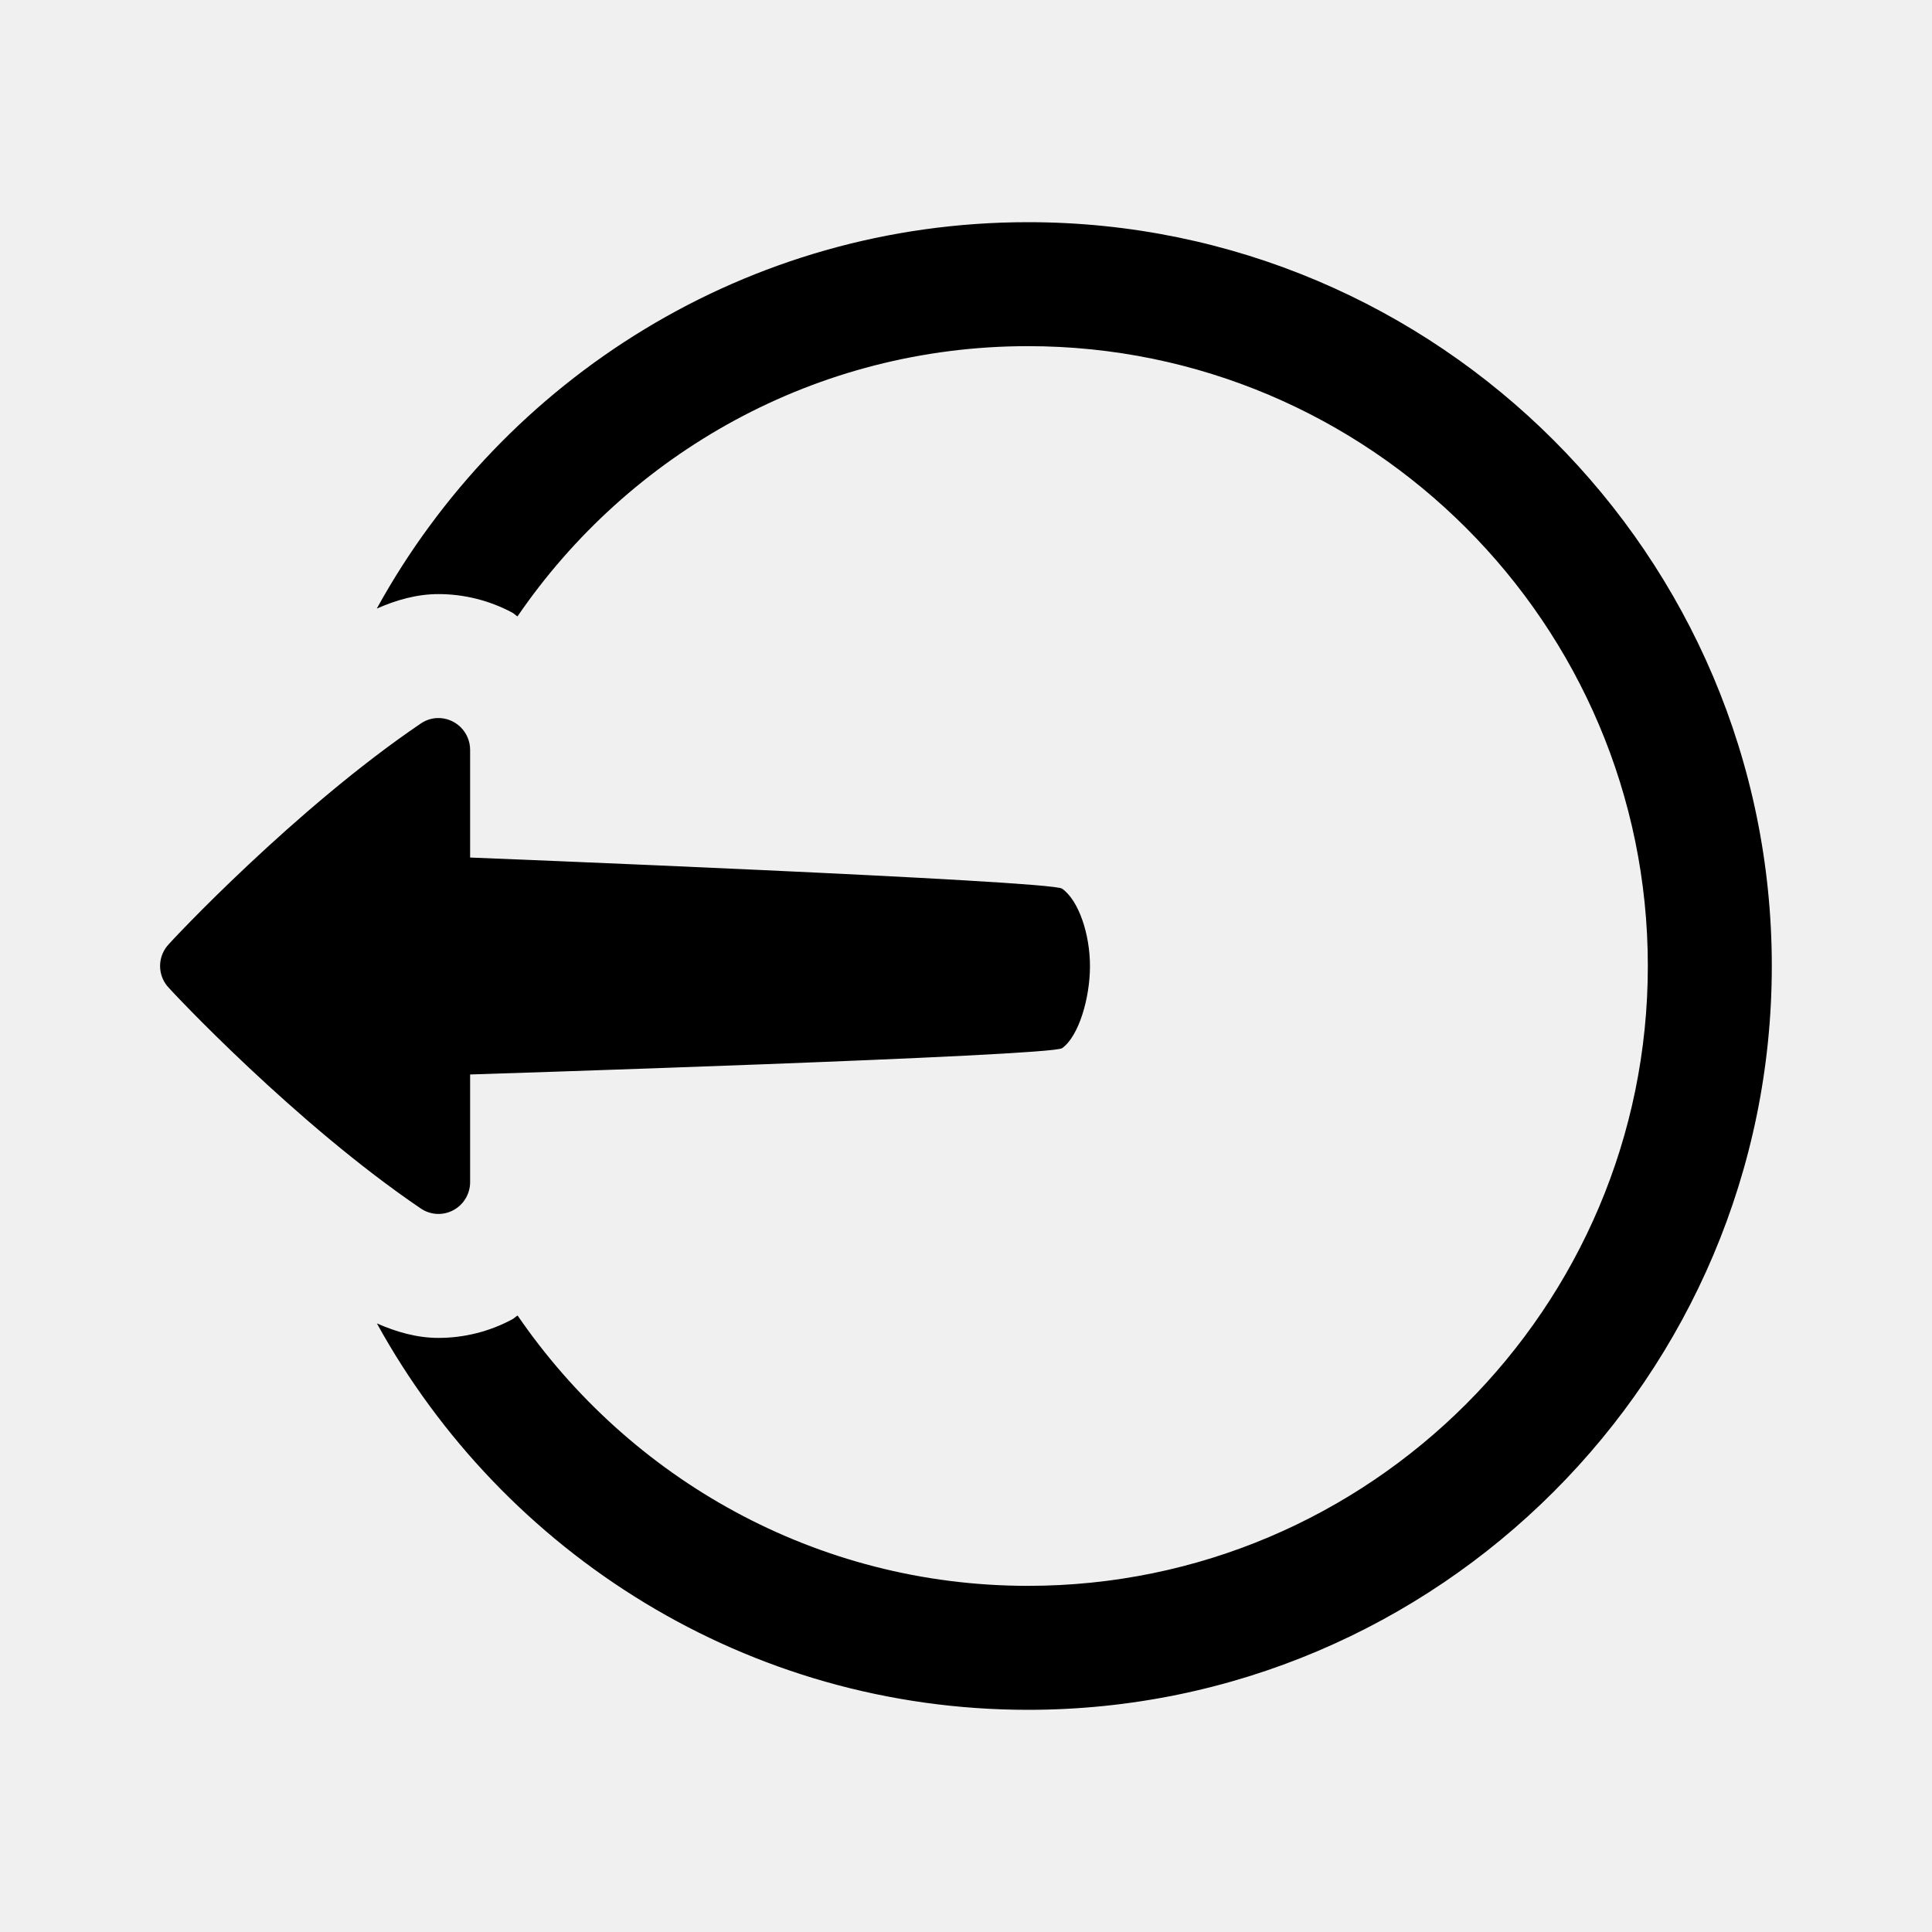
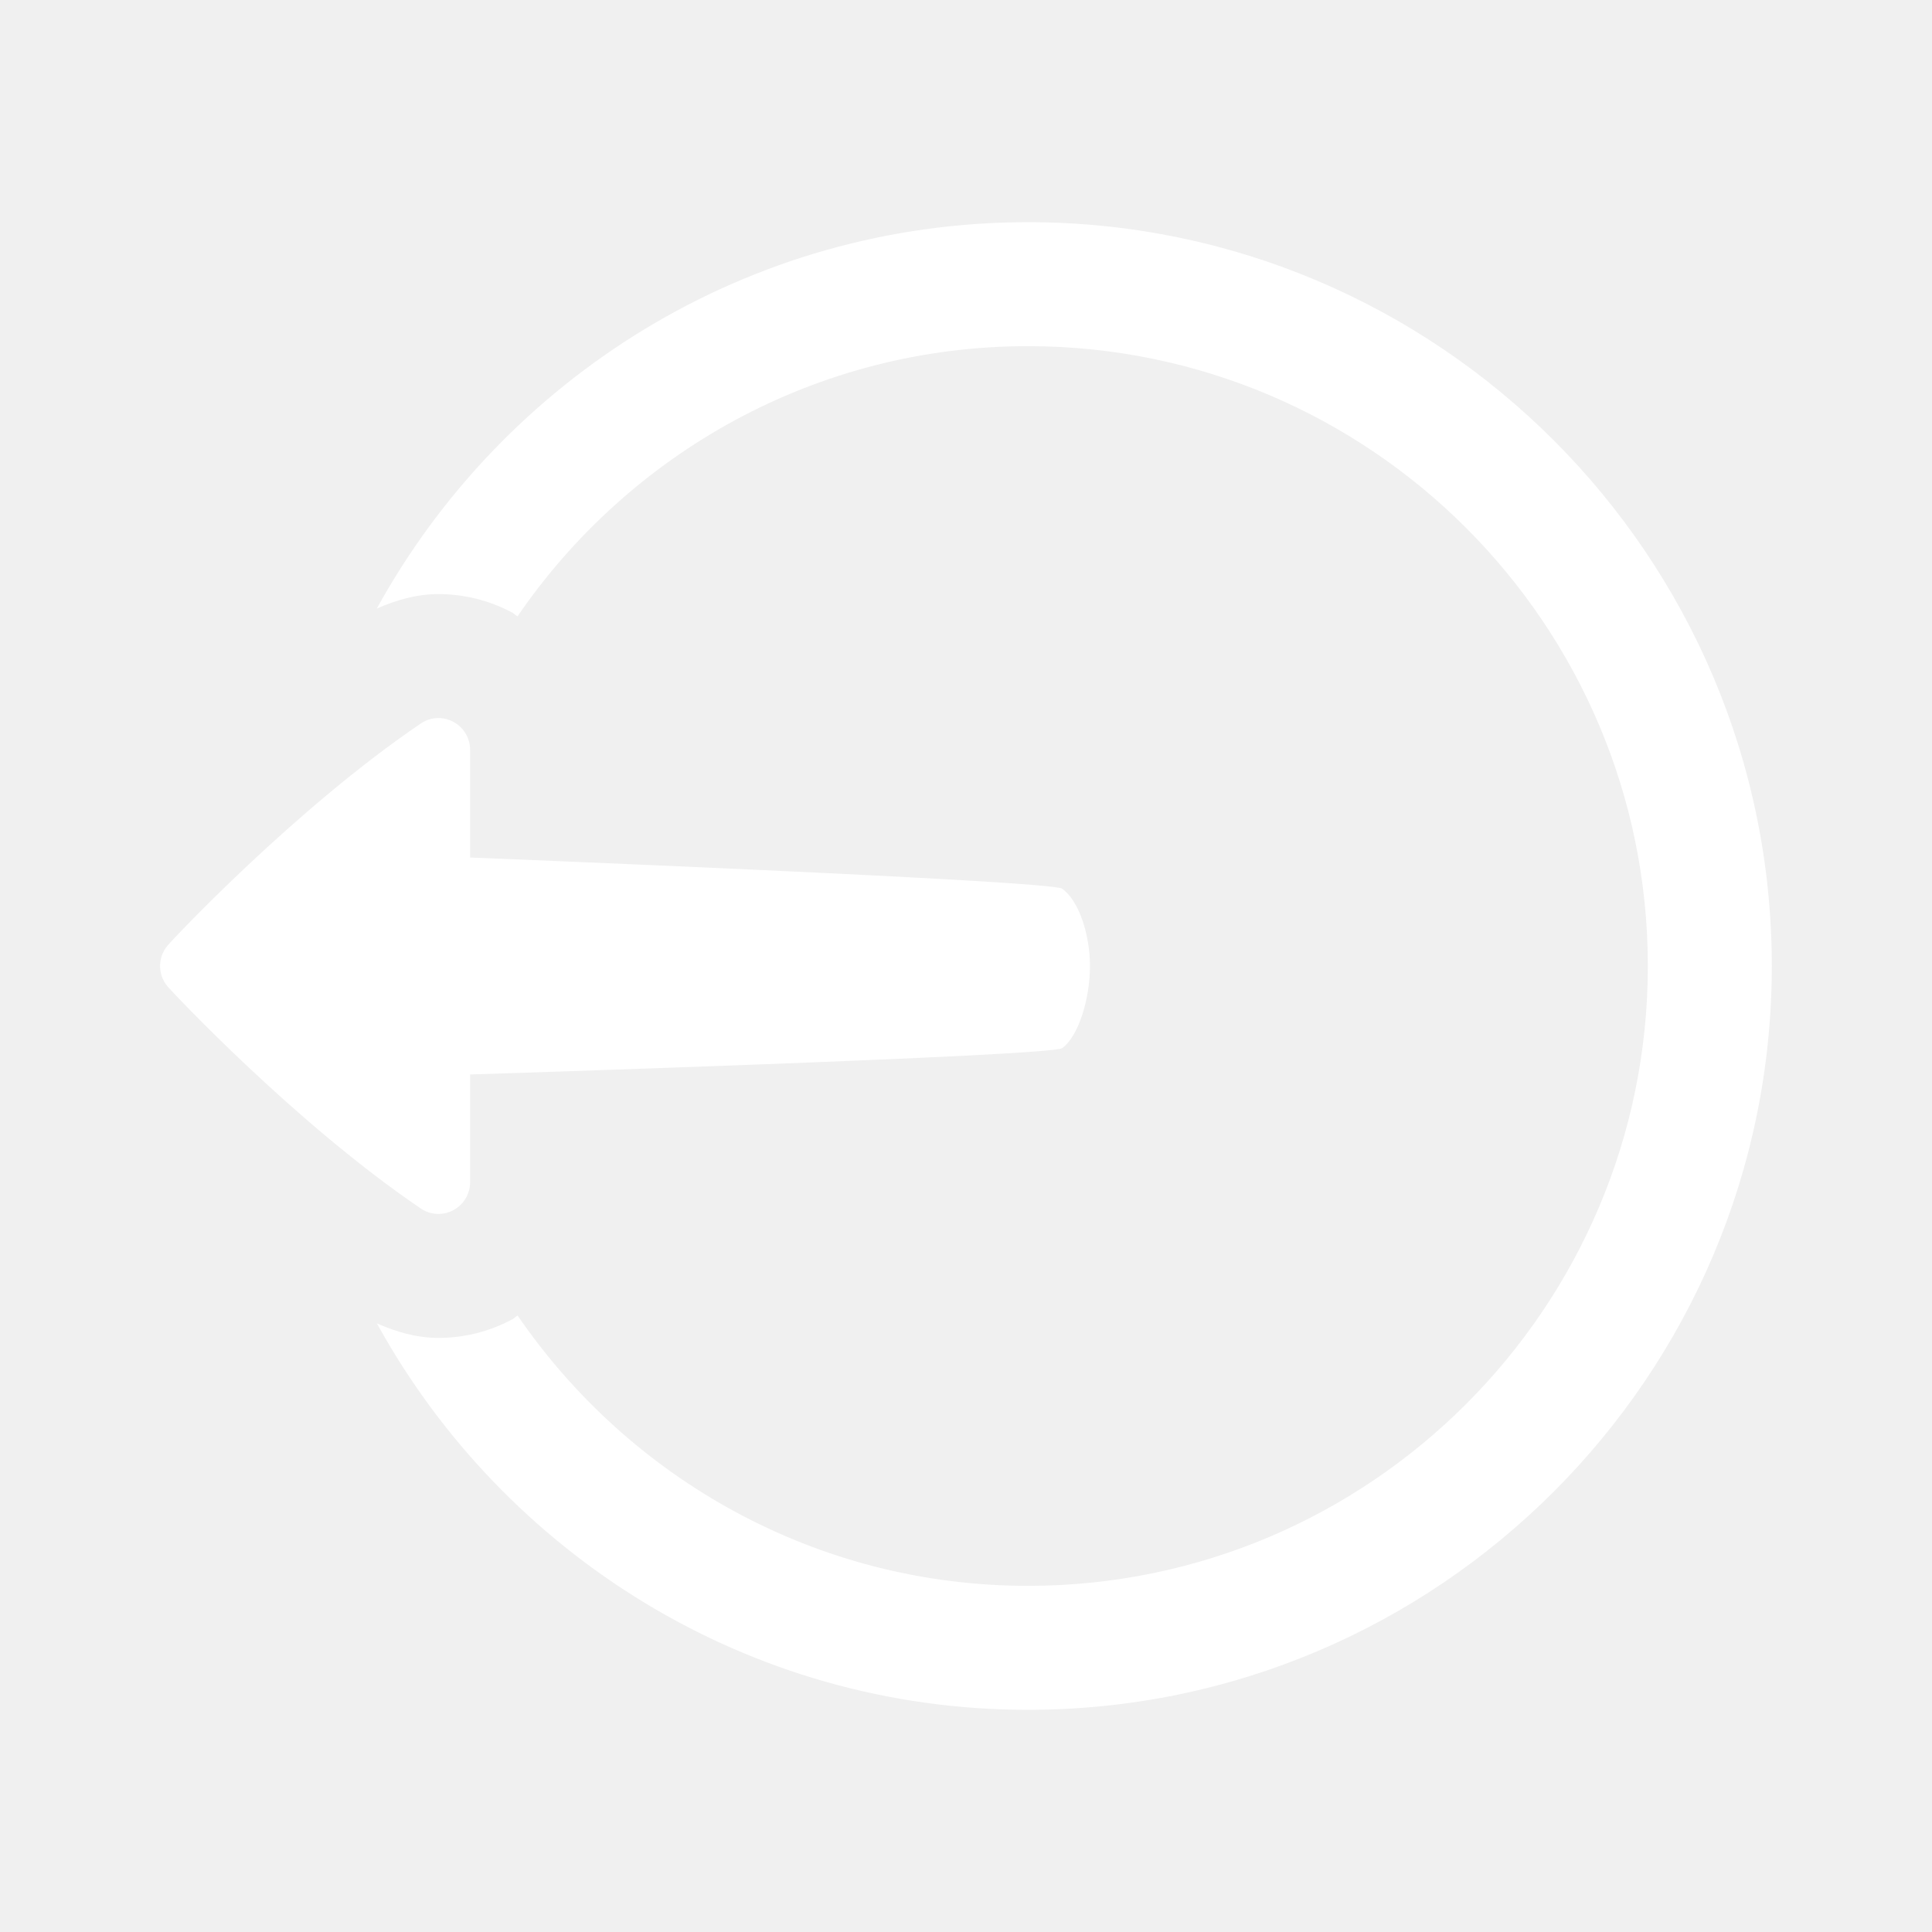
<svg xmlns="http://www.w3.org/2000/svg" width="24" height="24">
-   <path style="stroke:none;stroke-width:1;stroke-dasharray:none;stroke-linecap:butt;stroke-dashoffset:0;stroke-linejoin:miter;stroke-miterlimit:4;fill:#000;fill-rule:nonzero;opacity:1" transform="matrix(.77 0 0 .77 1.99 1.99)" d="M14 1C9.474 1 5.536 3.524 3.494 7.234 3.81 7.095 4.14 7 4.49 7c.413 0 .825.103 1.192.3.03.017.052.042.082.06C7.564 4.73 10.58 3 14 3c5.514 0 10 4.486 10 10s-4.486 10-10 10c-3.42 0-6.433-1.733-8.234-4.361-.031.018-.056.045-.088.062A2.512 2.512 0 0 1 4.49 19c-.349 0-.679-.096-.994-.234C5.538 22.475 9.474 25 14 25c6.617 0 12-5.383 12-12S20.617 1 14 1zM4.465 9a.507.507 0 0 0-.258.086C2.186 10.455.18 12.59.109 12.682a.512.512 0 0 0 0 .636c.072.09 2.077 2.227 4.098 3.596a.506.506 0 0 0 .523.025.513.513 0 0 0 .27-.453V14.75s9.369-.295 9.55-.424c.269-.19.45-.808.45-1.324 0-.515-.181-1.06-.45-1.25-.18-.13-9.55-.502-9.55-.502V9.512A.513.513 0 0 0 4.465 9z" />
+   <path style="stroke:none;stroke-width:1;stroke-dasharray:none;stroke-linecap:butt;stroke-dashoffset:0;stroke-linejoin:miter;stroke-miterlimit:4;fill:#fff;fill-rule:nonzero;opacity:1" transform="matrix(.77 0 0 .77 1.99 1.99)" d="M14 1C9.474 1 5.536 3.524 3.494 7.234 3.81 7.095 4.14 7 4.49 7c.413 0 .825.103 1.192.3.03.017.052.042.082.06C7.564 4.73 10.58 3 14 3c5.514 0 10 4.486 10 10s-4.486 10-10 10c-3.42 0-6.433-1.733-8.234-4.361-.031.018-.056.045-.088.062A2.512 2.512 0 0 1 4.49 19c-.349 0-.679-.096-.994-.234C5.538 22.475 9.474 25 14 25c6.617 0 12-5.383 12-12S20.617 1 14 1zM4.465 9a.507.507 0 0 0-.258.086C2.186 10.455.18 12.59.109 12.682a.512.512 0 0 0 0 .636c.072.09 2.077 2.227 4.098 3.596a.506.506 0 0 0 .523.025.513.513 0 0 0 .27-.453V14.75s9.369-.295 9.55-.424c.269-.19.45-.808.45-1.324 0-.515-.181-1.06-.45-1.25-.18-.13-9.55-.502-9.55-.502V9.512A.513.513 0 0 0 4.465 9z" />
</svg>
